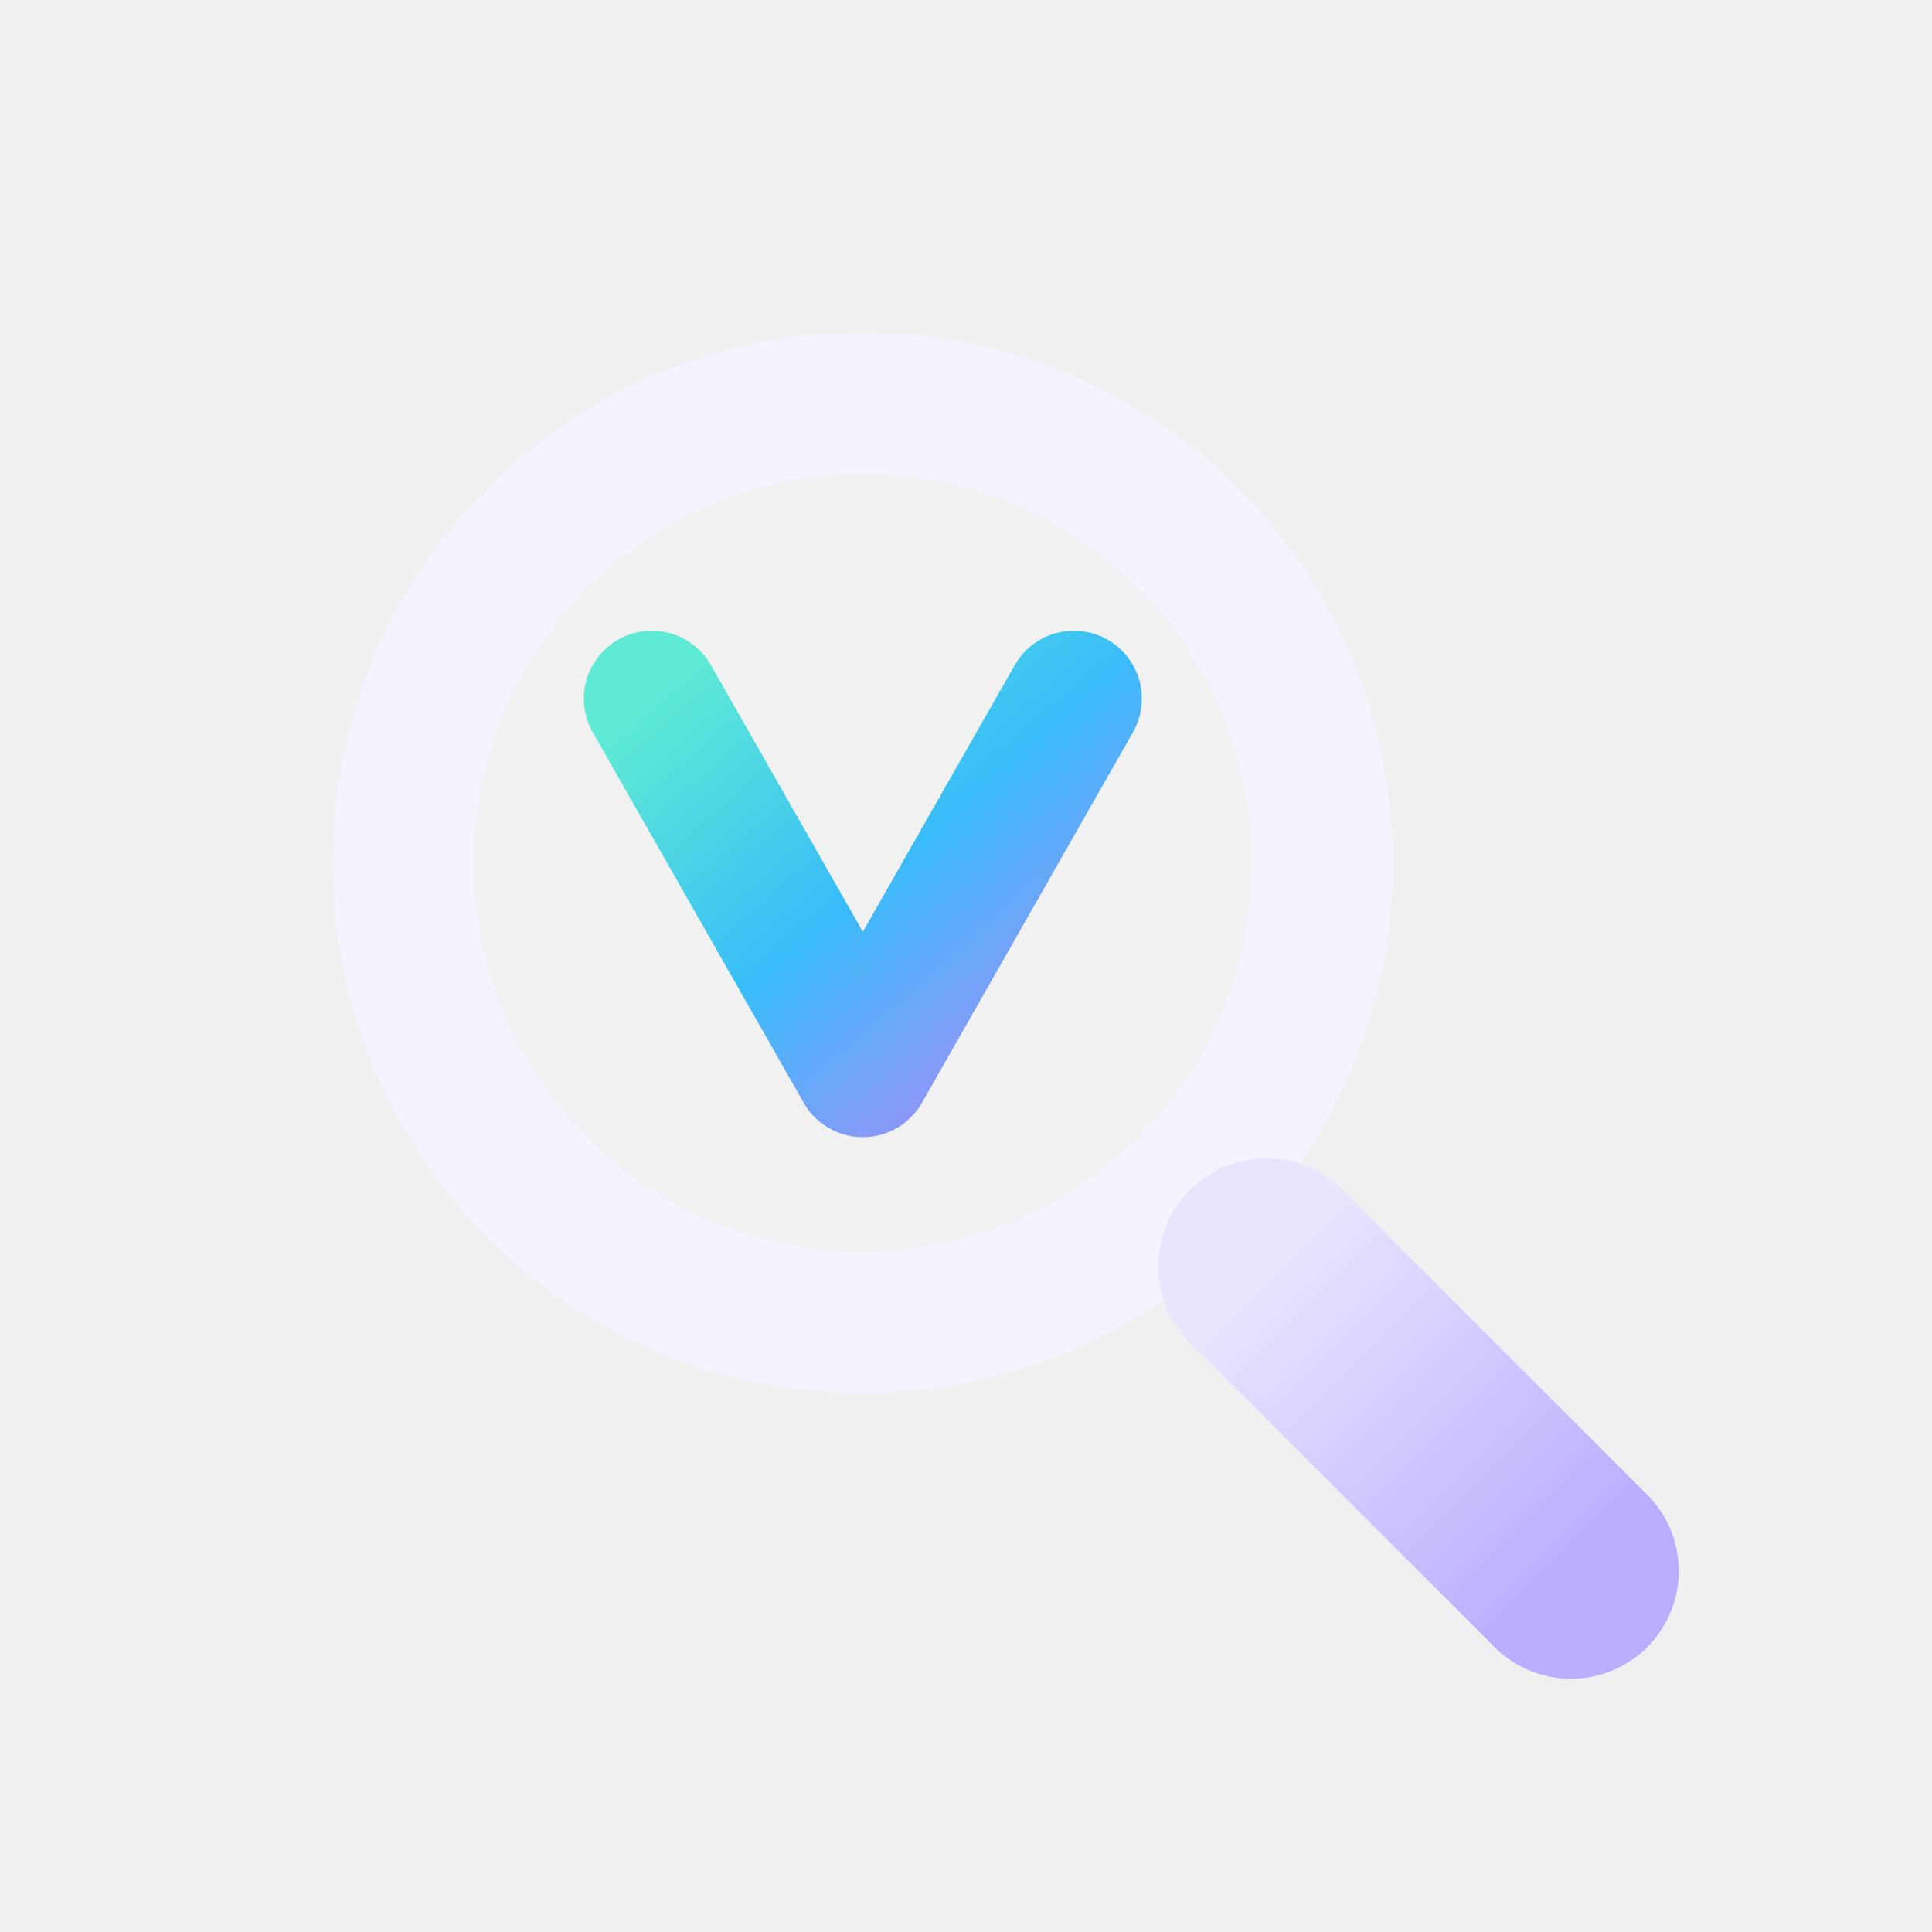
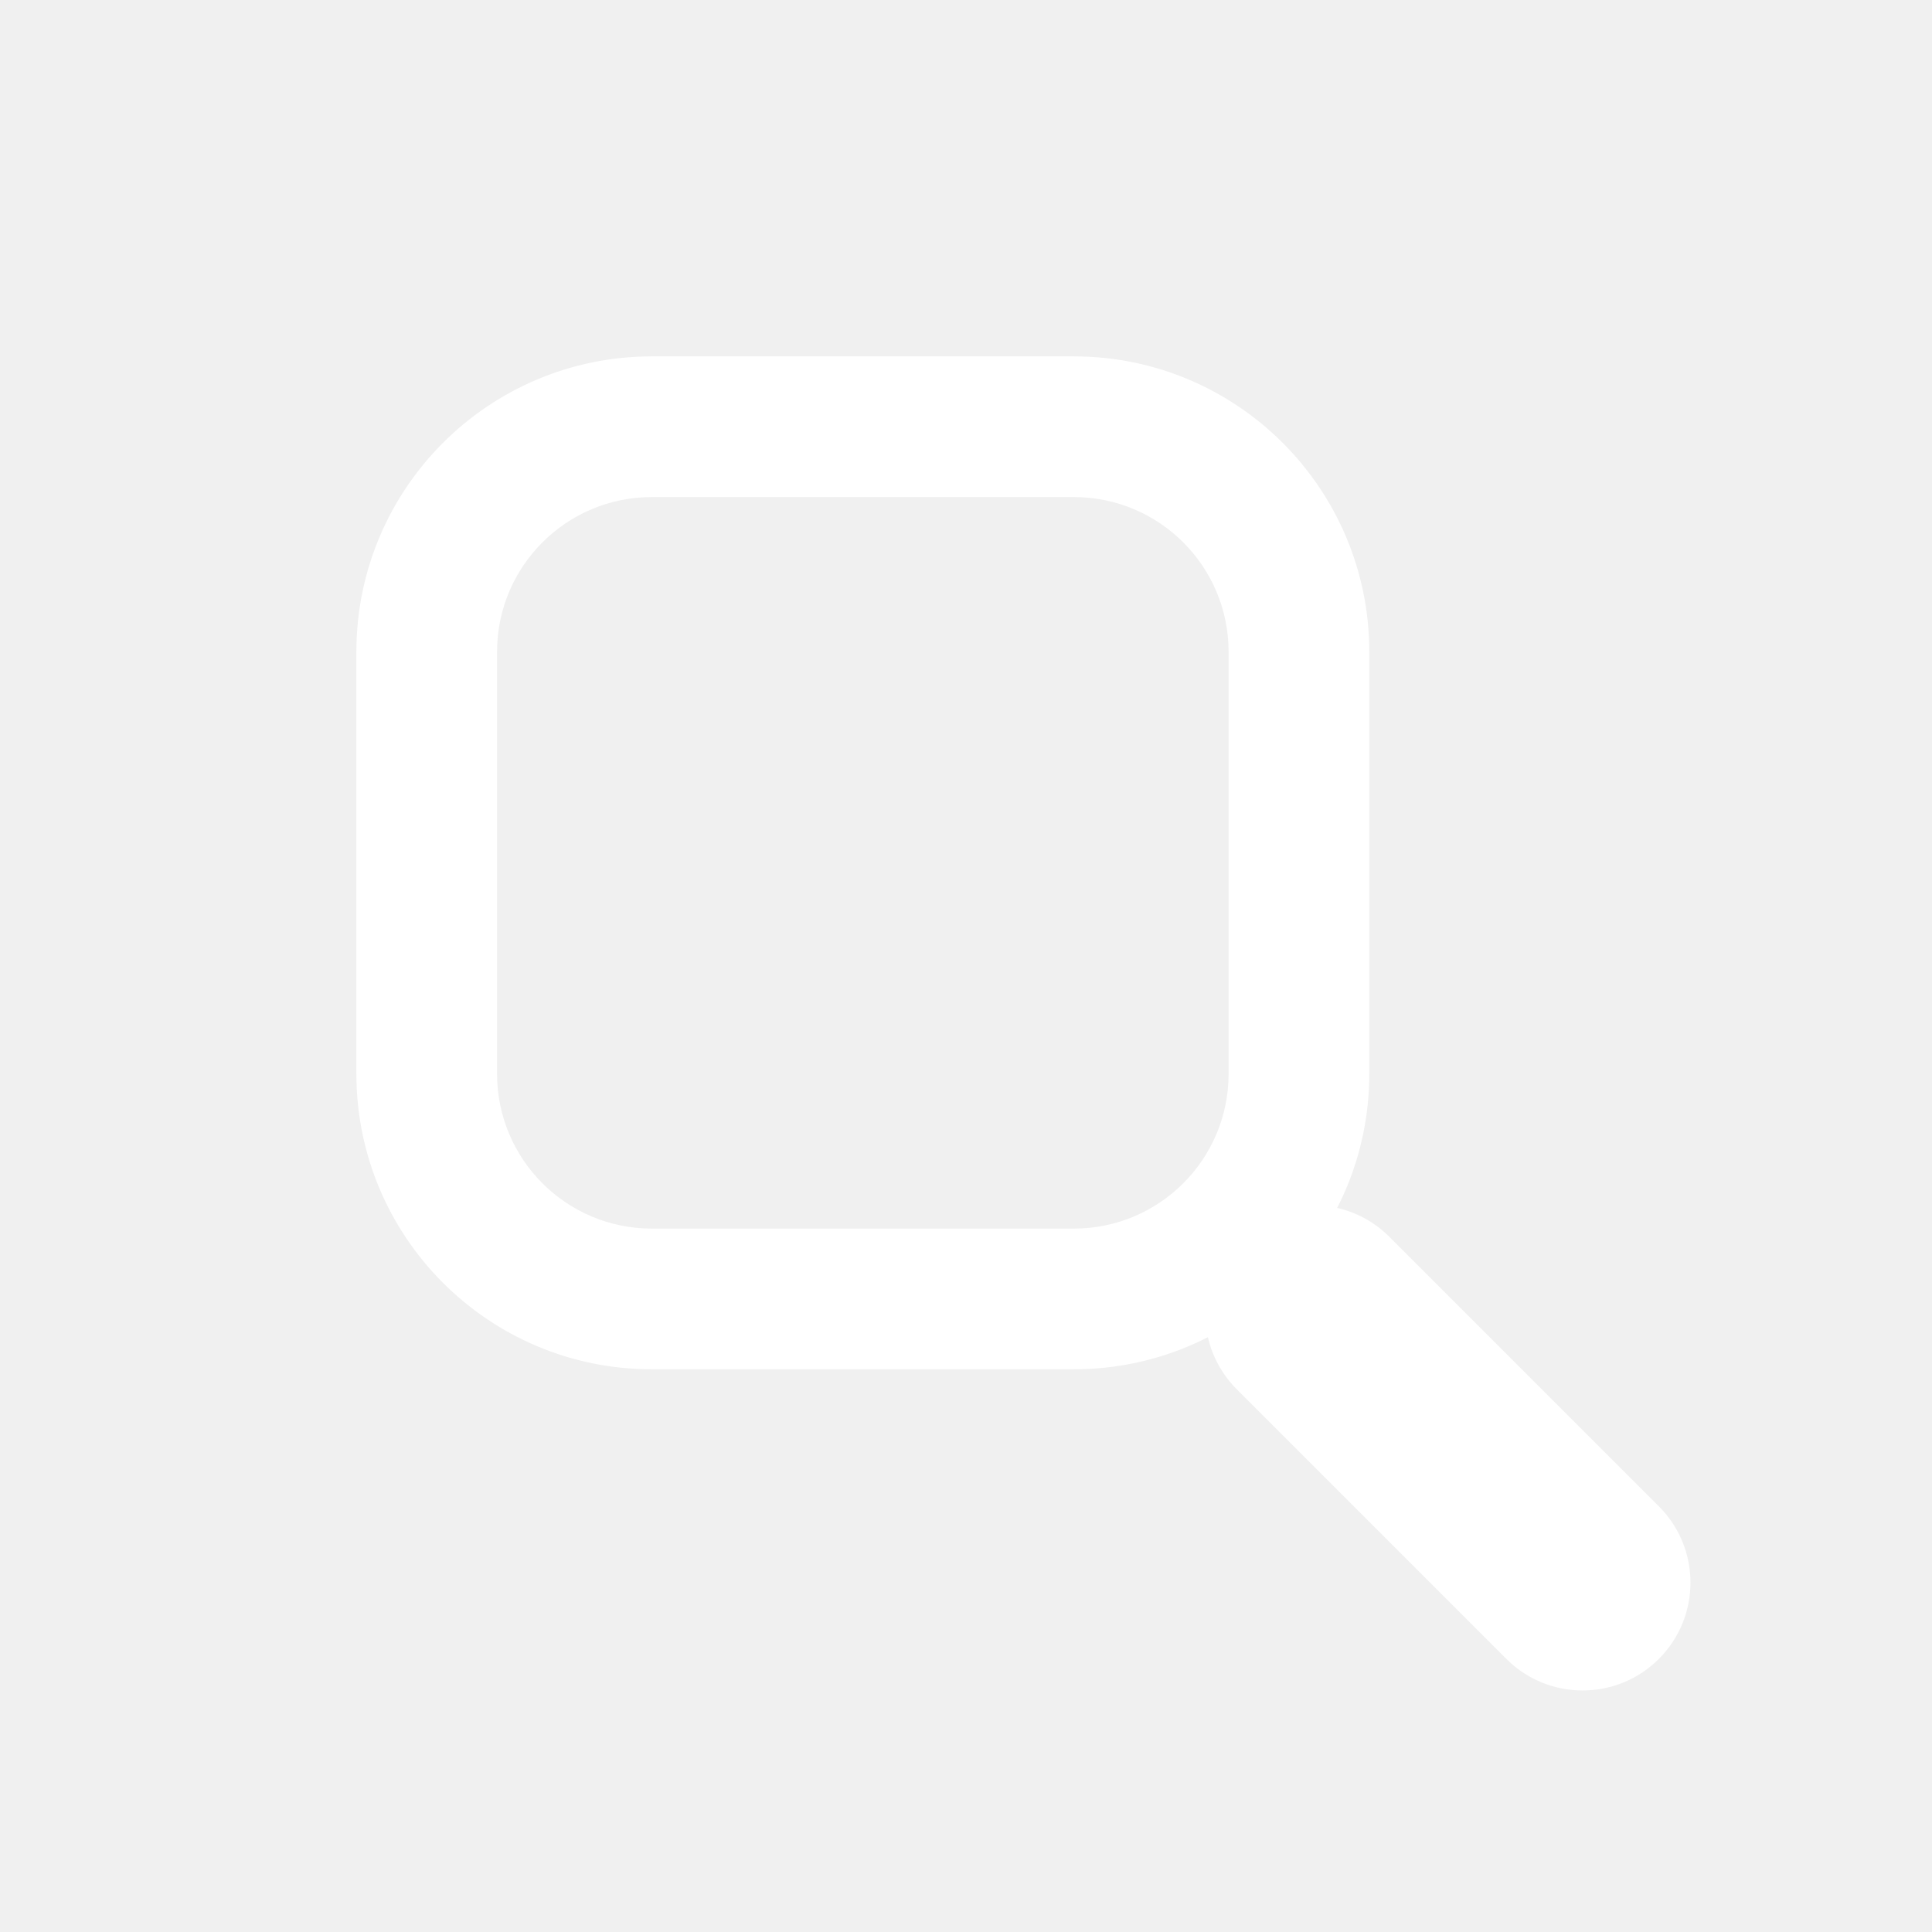
<svg xmlns="http://www.w3.org/2000/svg" viewBox="0 0 1024 1024" width="1024" height="1024">
-   <defs>
-     <linearGradient id="vg" x1="0" y1="0" x2="1" y2="1">
-       <stop offset="0" stop-color="#5EEAD4" />
-       <stop offset="0.5" stop-color="#38BDF8" />
-       <stop offset="1" stop-color="#A78BFA" />
-     </linearGradient>
-     <linearGradient id="hg" x1="0" y1="0" x2="1" y2="1">
-       <stop offset="0" stop-color="#E9E5FF" />
-       <stop offset="1" stop-color="#B9AEFF" />
-     </linearGradient>
-   </defs>
  <g transform="scale(1.242718) translate(-100 -100)">
-     <circle cx="468" cy="468" r="196" fill="#FFFFFF" fill-opacity="0.07" stroke="#F5F3FF" stroke-width="60" />
-     <path d="M640 640 L770 770" stroke="url(#hg)" stroke-width="92" stroke-linecap="round" />
-     <path d="M378 398 L468 556 L558 398" fill="none" stroke="url(#vg)" stroke-width="58" stroke-linecap="round" stroke-linejoin="round" />
+     <path fill="#FFFFFF" fill-rule="evenodd" d="M378 252 H558 A126 126 0 0 1 684 378 V558 A126 126 0 0 1 558 684 H378 A126 126 0 0 1 252 558 V378 A126 126 0 0 1 378 252 Z M378 312 H558 A66 66 0 0 1 624 378 V558 A66 66 0 0 1 558 624 H378 A66 66 0 0 1 312 558 V378 A66 66 0 0 1 378 312 Z" />
+     <rect x="590.2" y="671.5" width="254.6" height="92" rx="46" fill="#FFFFFF" transform="rotate(45 717.5 717.5)" />
  </g>
</svg>
